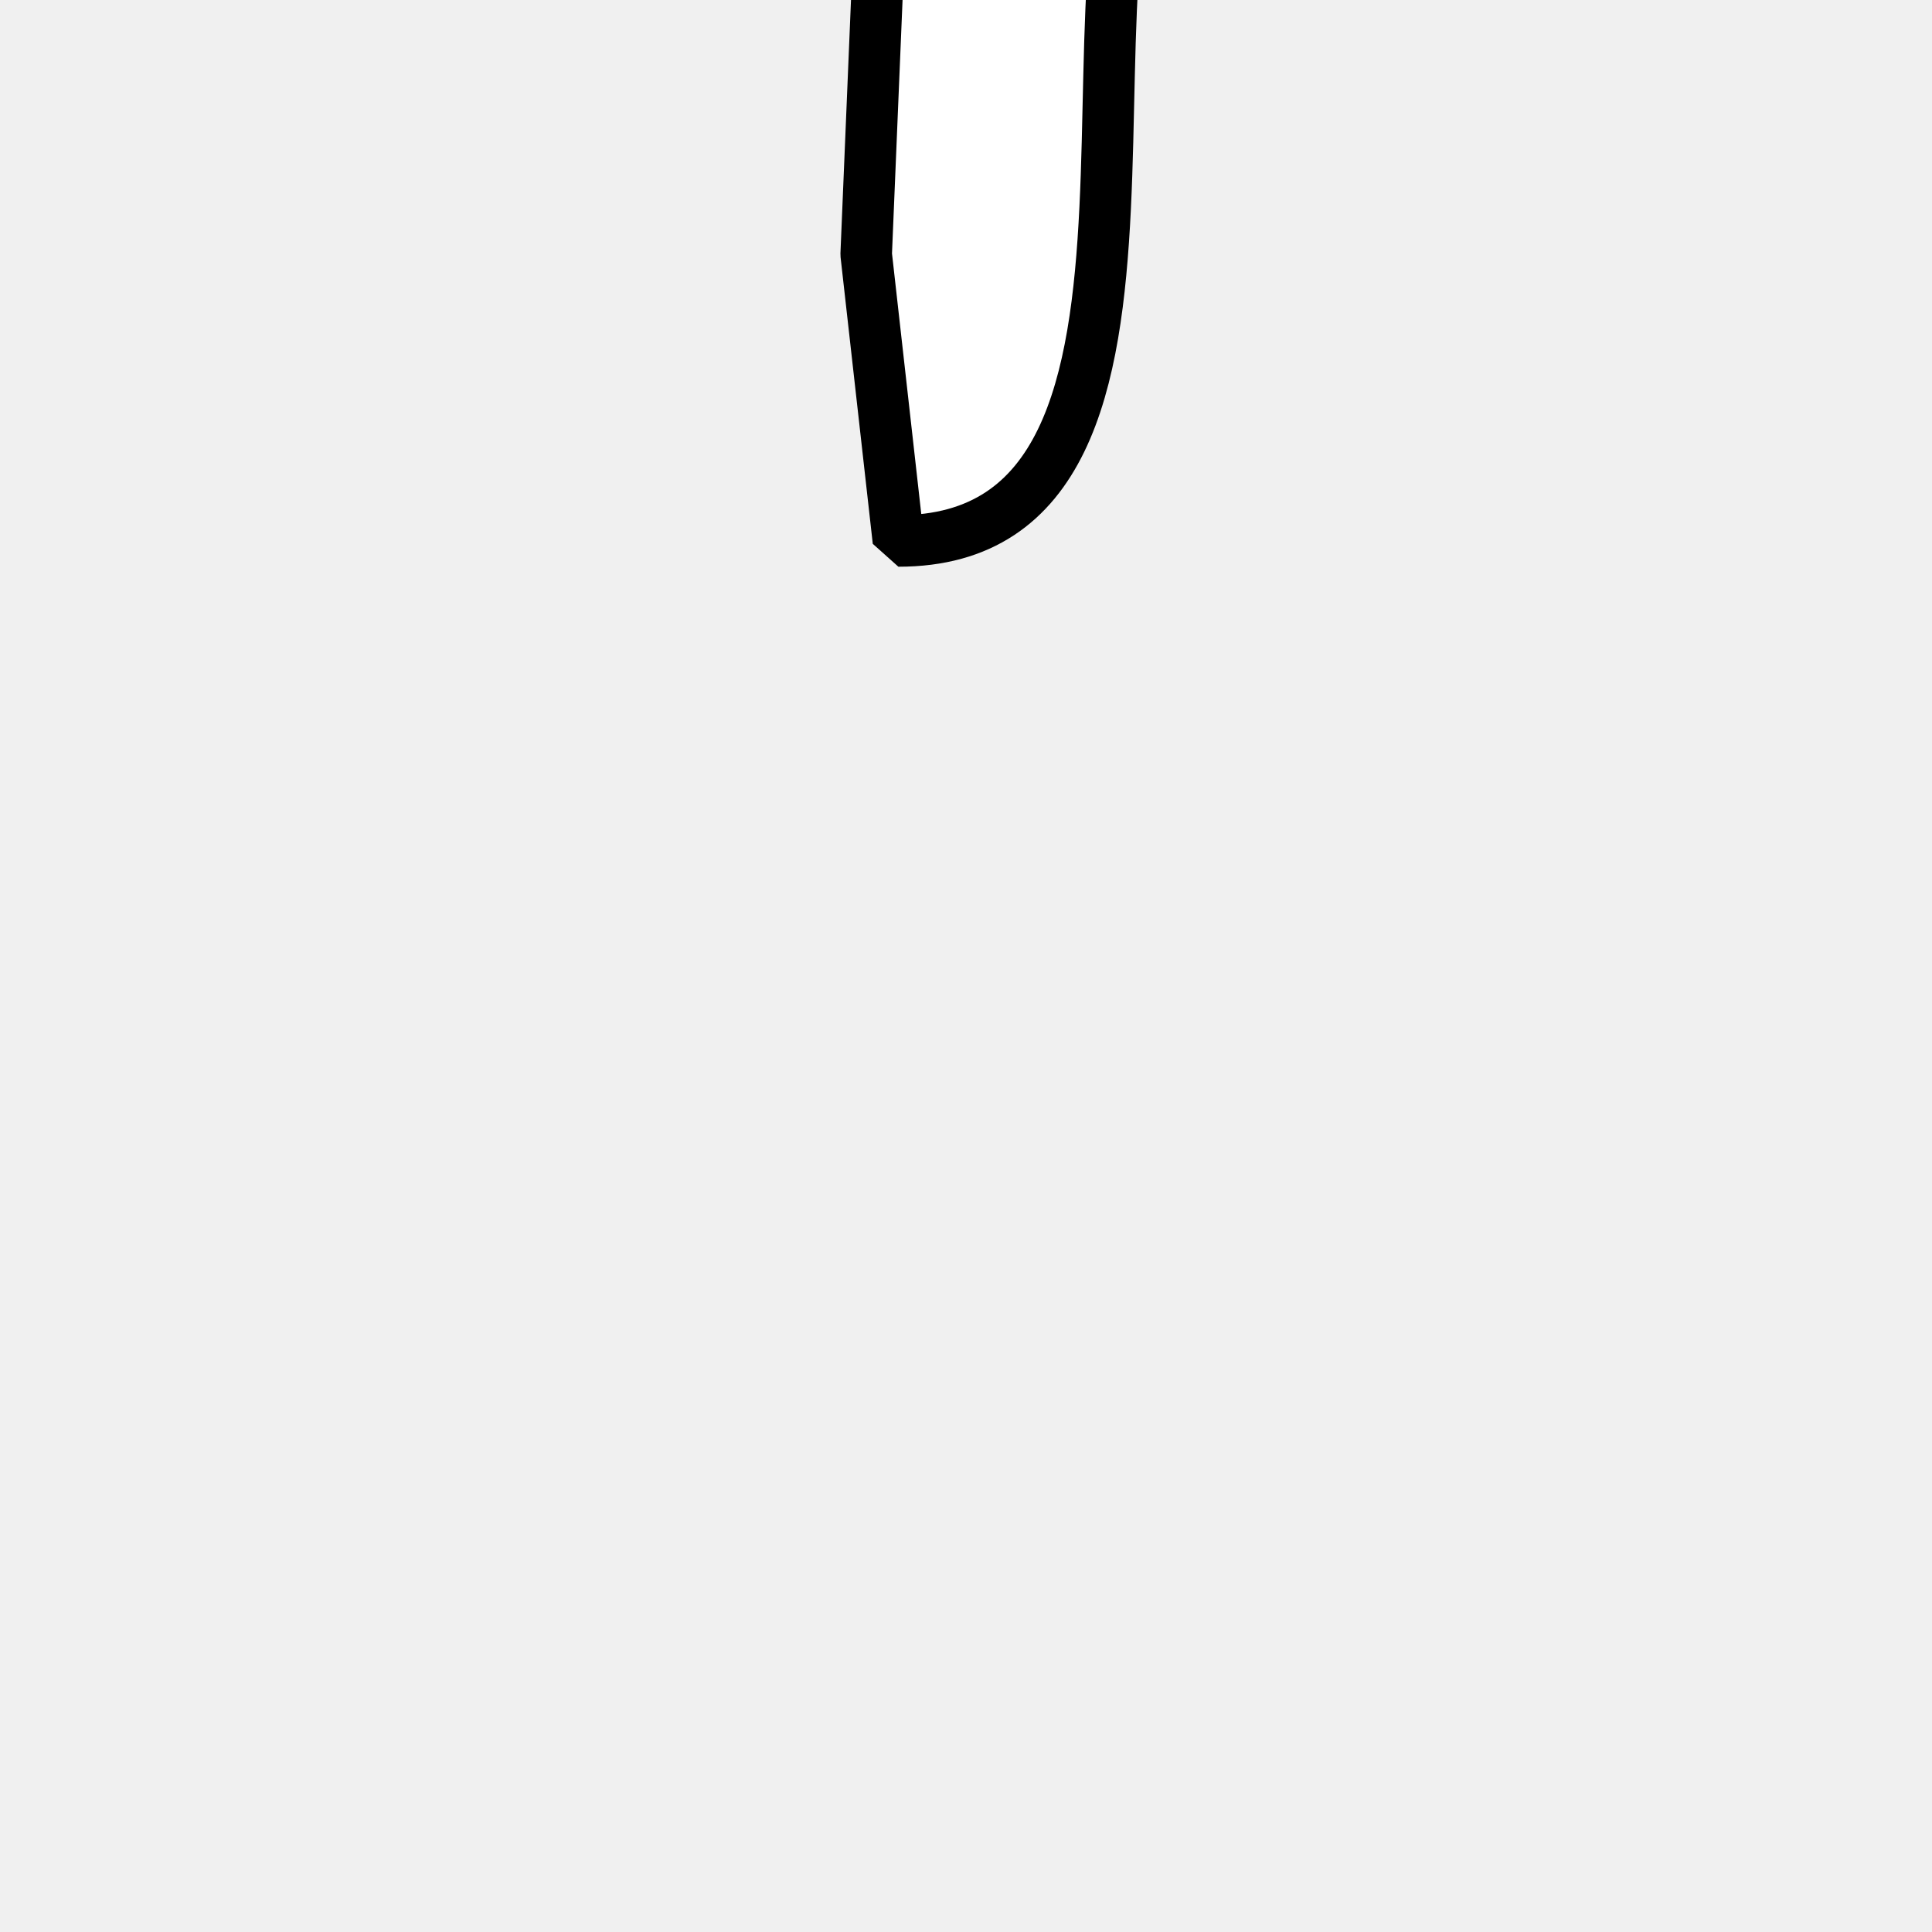
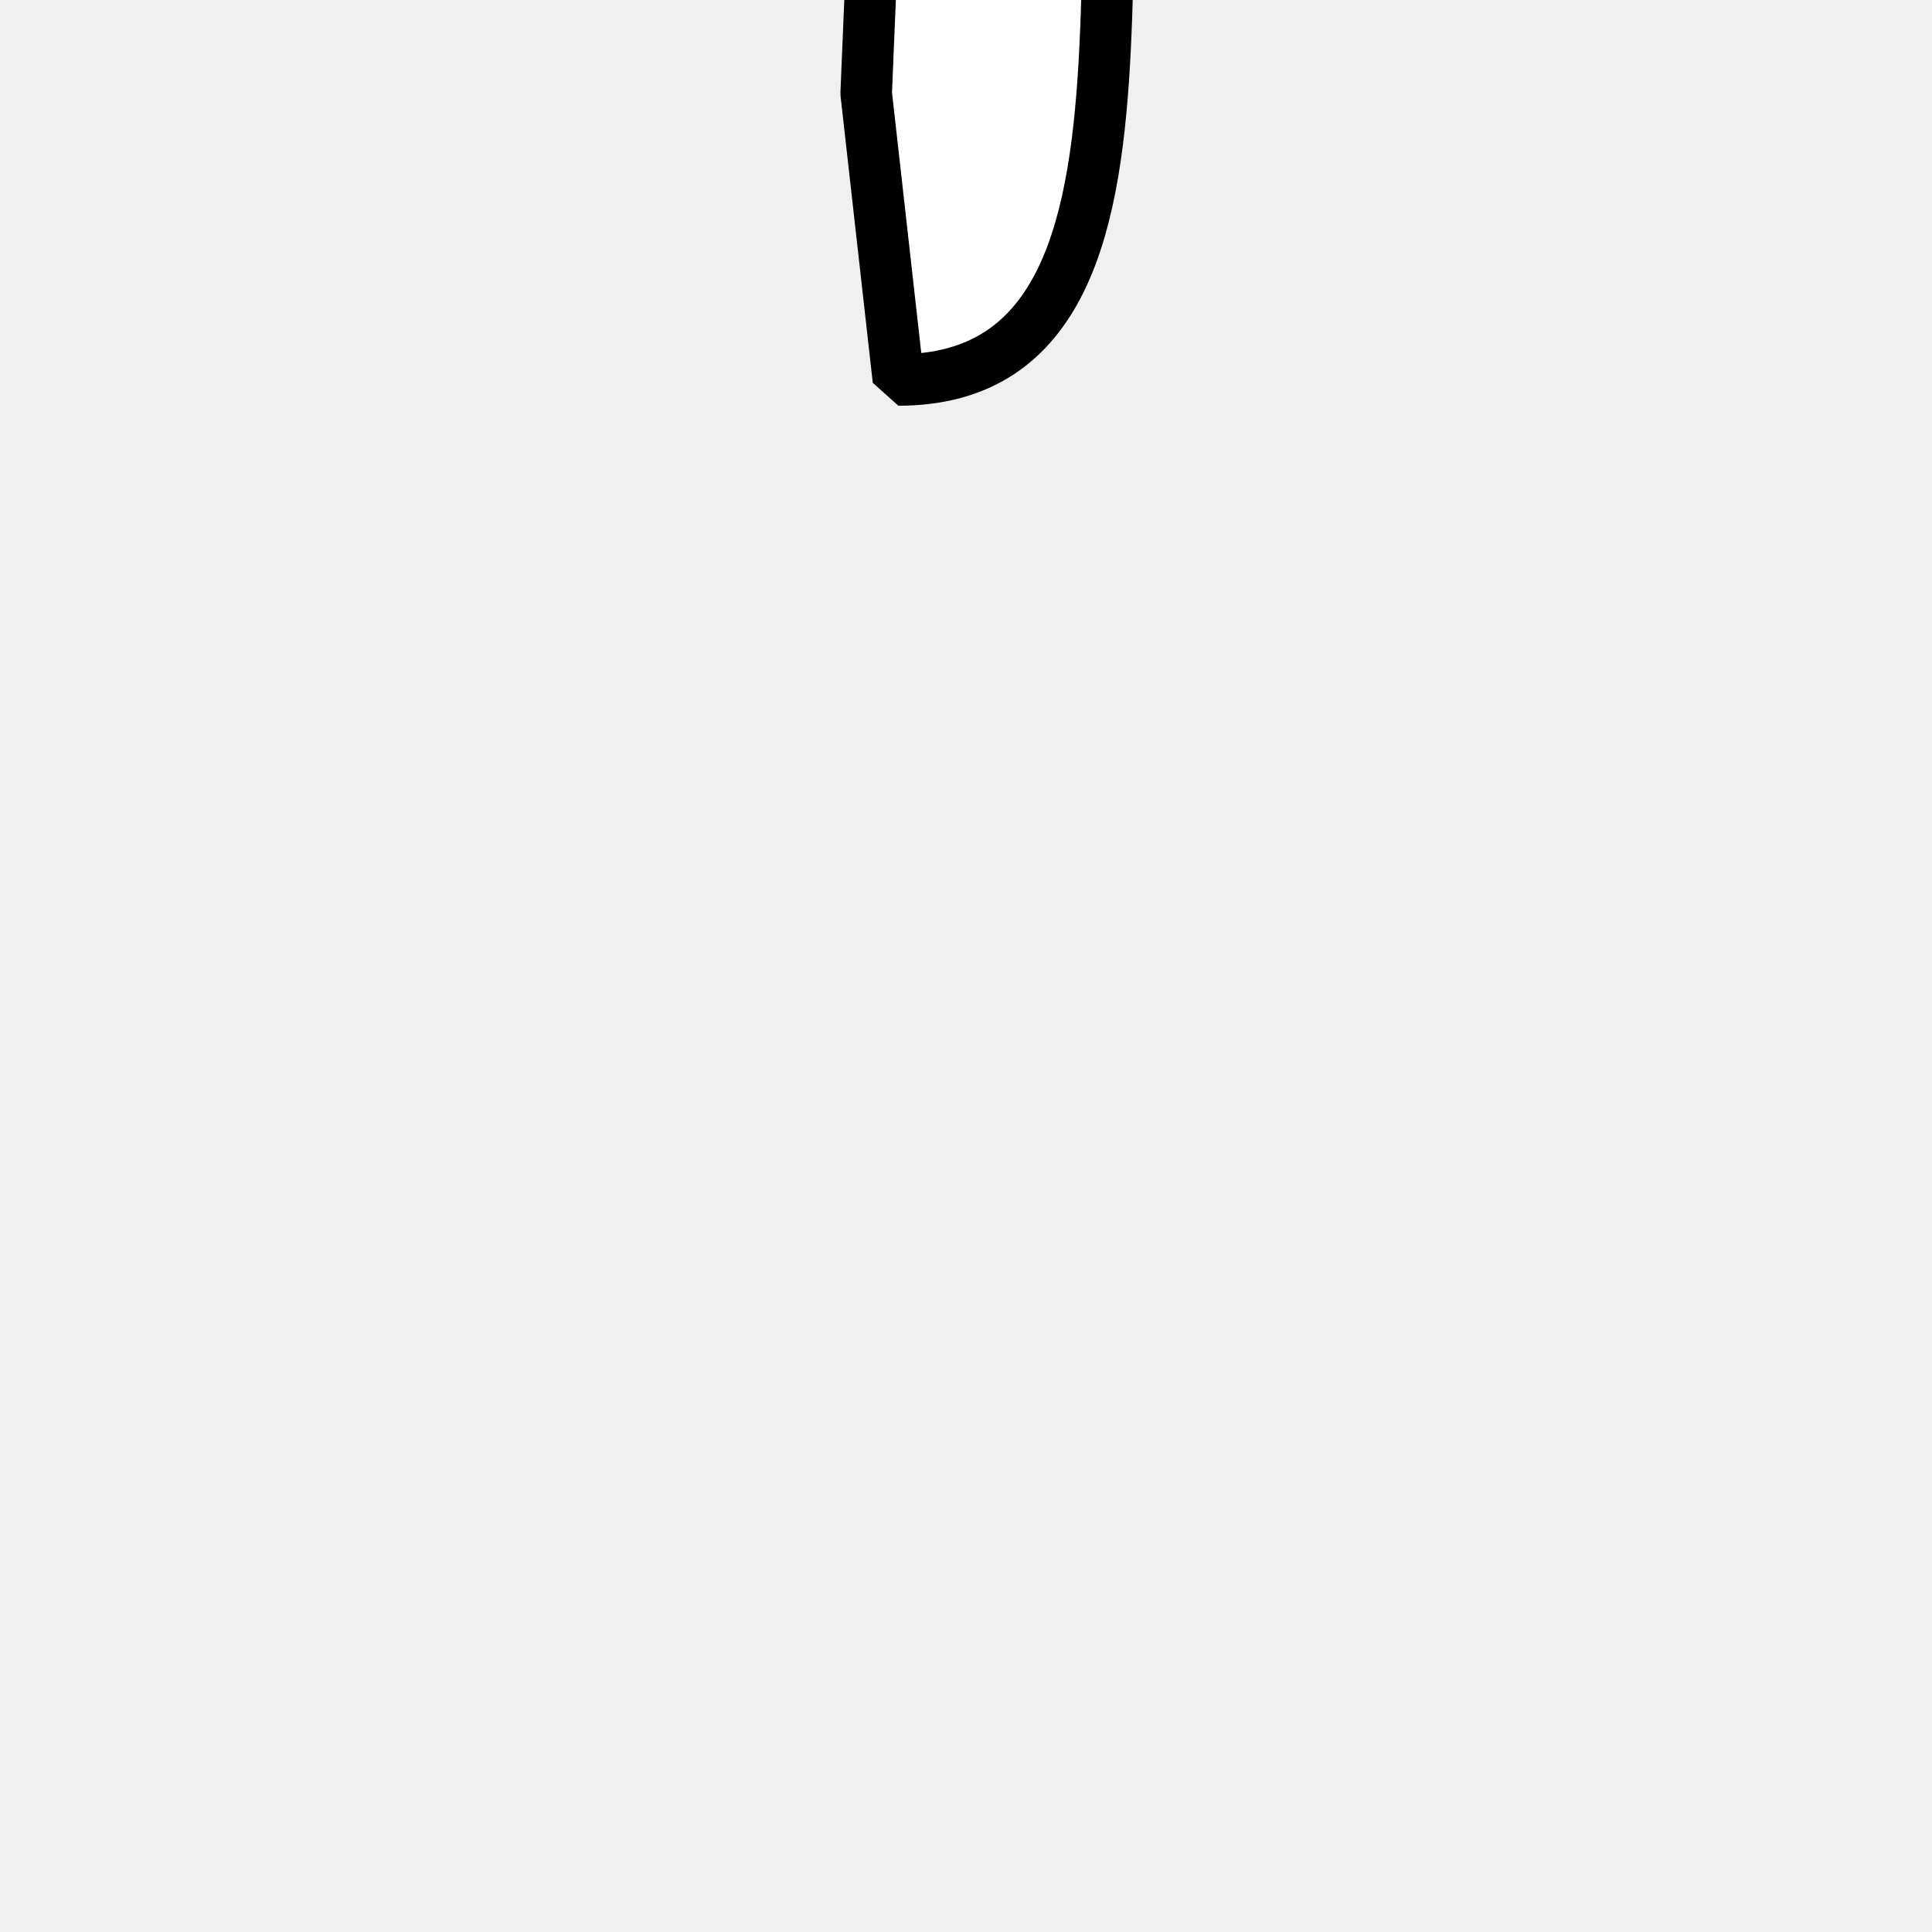
- <svg xmlns="http://www.w3.org/2000/svg" id="t-4-5-source" width="300" height="300" viewBox="0 0 300 300" stroke="#000" stroke-width="8" fill="none" stroke-linecap="round" stroke-linejoin="bevel" transform="scale(1,-1) translate(0,-100)">
+ <svg xmlns="http://www.w3.org/2000/svg" id="t-4-5-source" width="300" height="300" viewBox="0 0 300 300" stroke="#000" stroke-width="8" fill="none" stroke-linecap="round" stroke-linejoin="bevel" transform="scale(1,-1) translate(0,-75)">
  <path id="t-4-5-r1" d="M188.5,178q-0.25,4-.5,8l-5.5,4.5-7.5.5-15.5-5.5c-9.427,0-20.484,5-25.5,5l-5,2.5-1.5-4.5q-0.251-1.5-.5-3c6.587-6.587,6.5-20.907,6.5-32.5q1.75-16.248,3.5-32.5-1.25-30-2.5-60,2.5-22.248,5-44.5c51.808,0,19.478,97.478,43,121,0,14.684,7,28.09,7,44q-0.25-2.25-.5-4.5Q188.75,177.25,188.5,178Z" fill="#fff" />
  <path id="t-3-5-b" d="M154.5,176c-42.986,0-78.964,112,7,112,18.754-18.754,37-26.41,37-58.5q-5.5-20.248-11-40.5c-4.717,0-33.5-13.5-33.5-13.5Z" fill="#fff" />
</svg>
